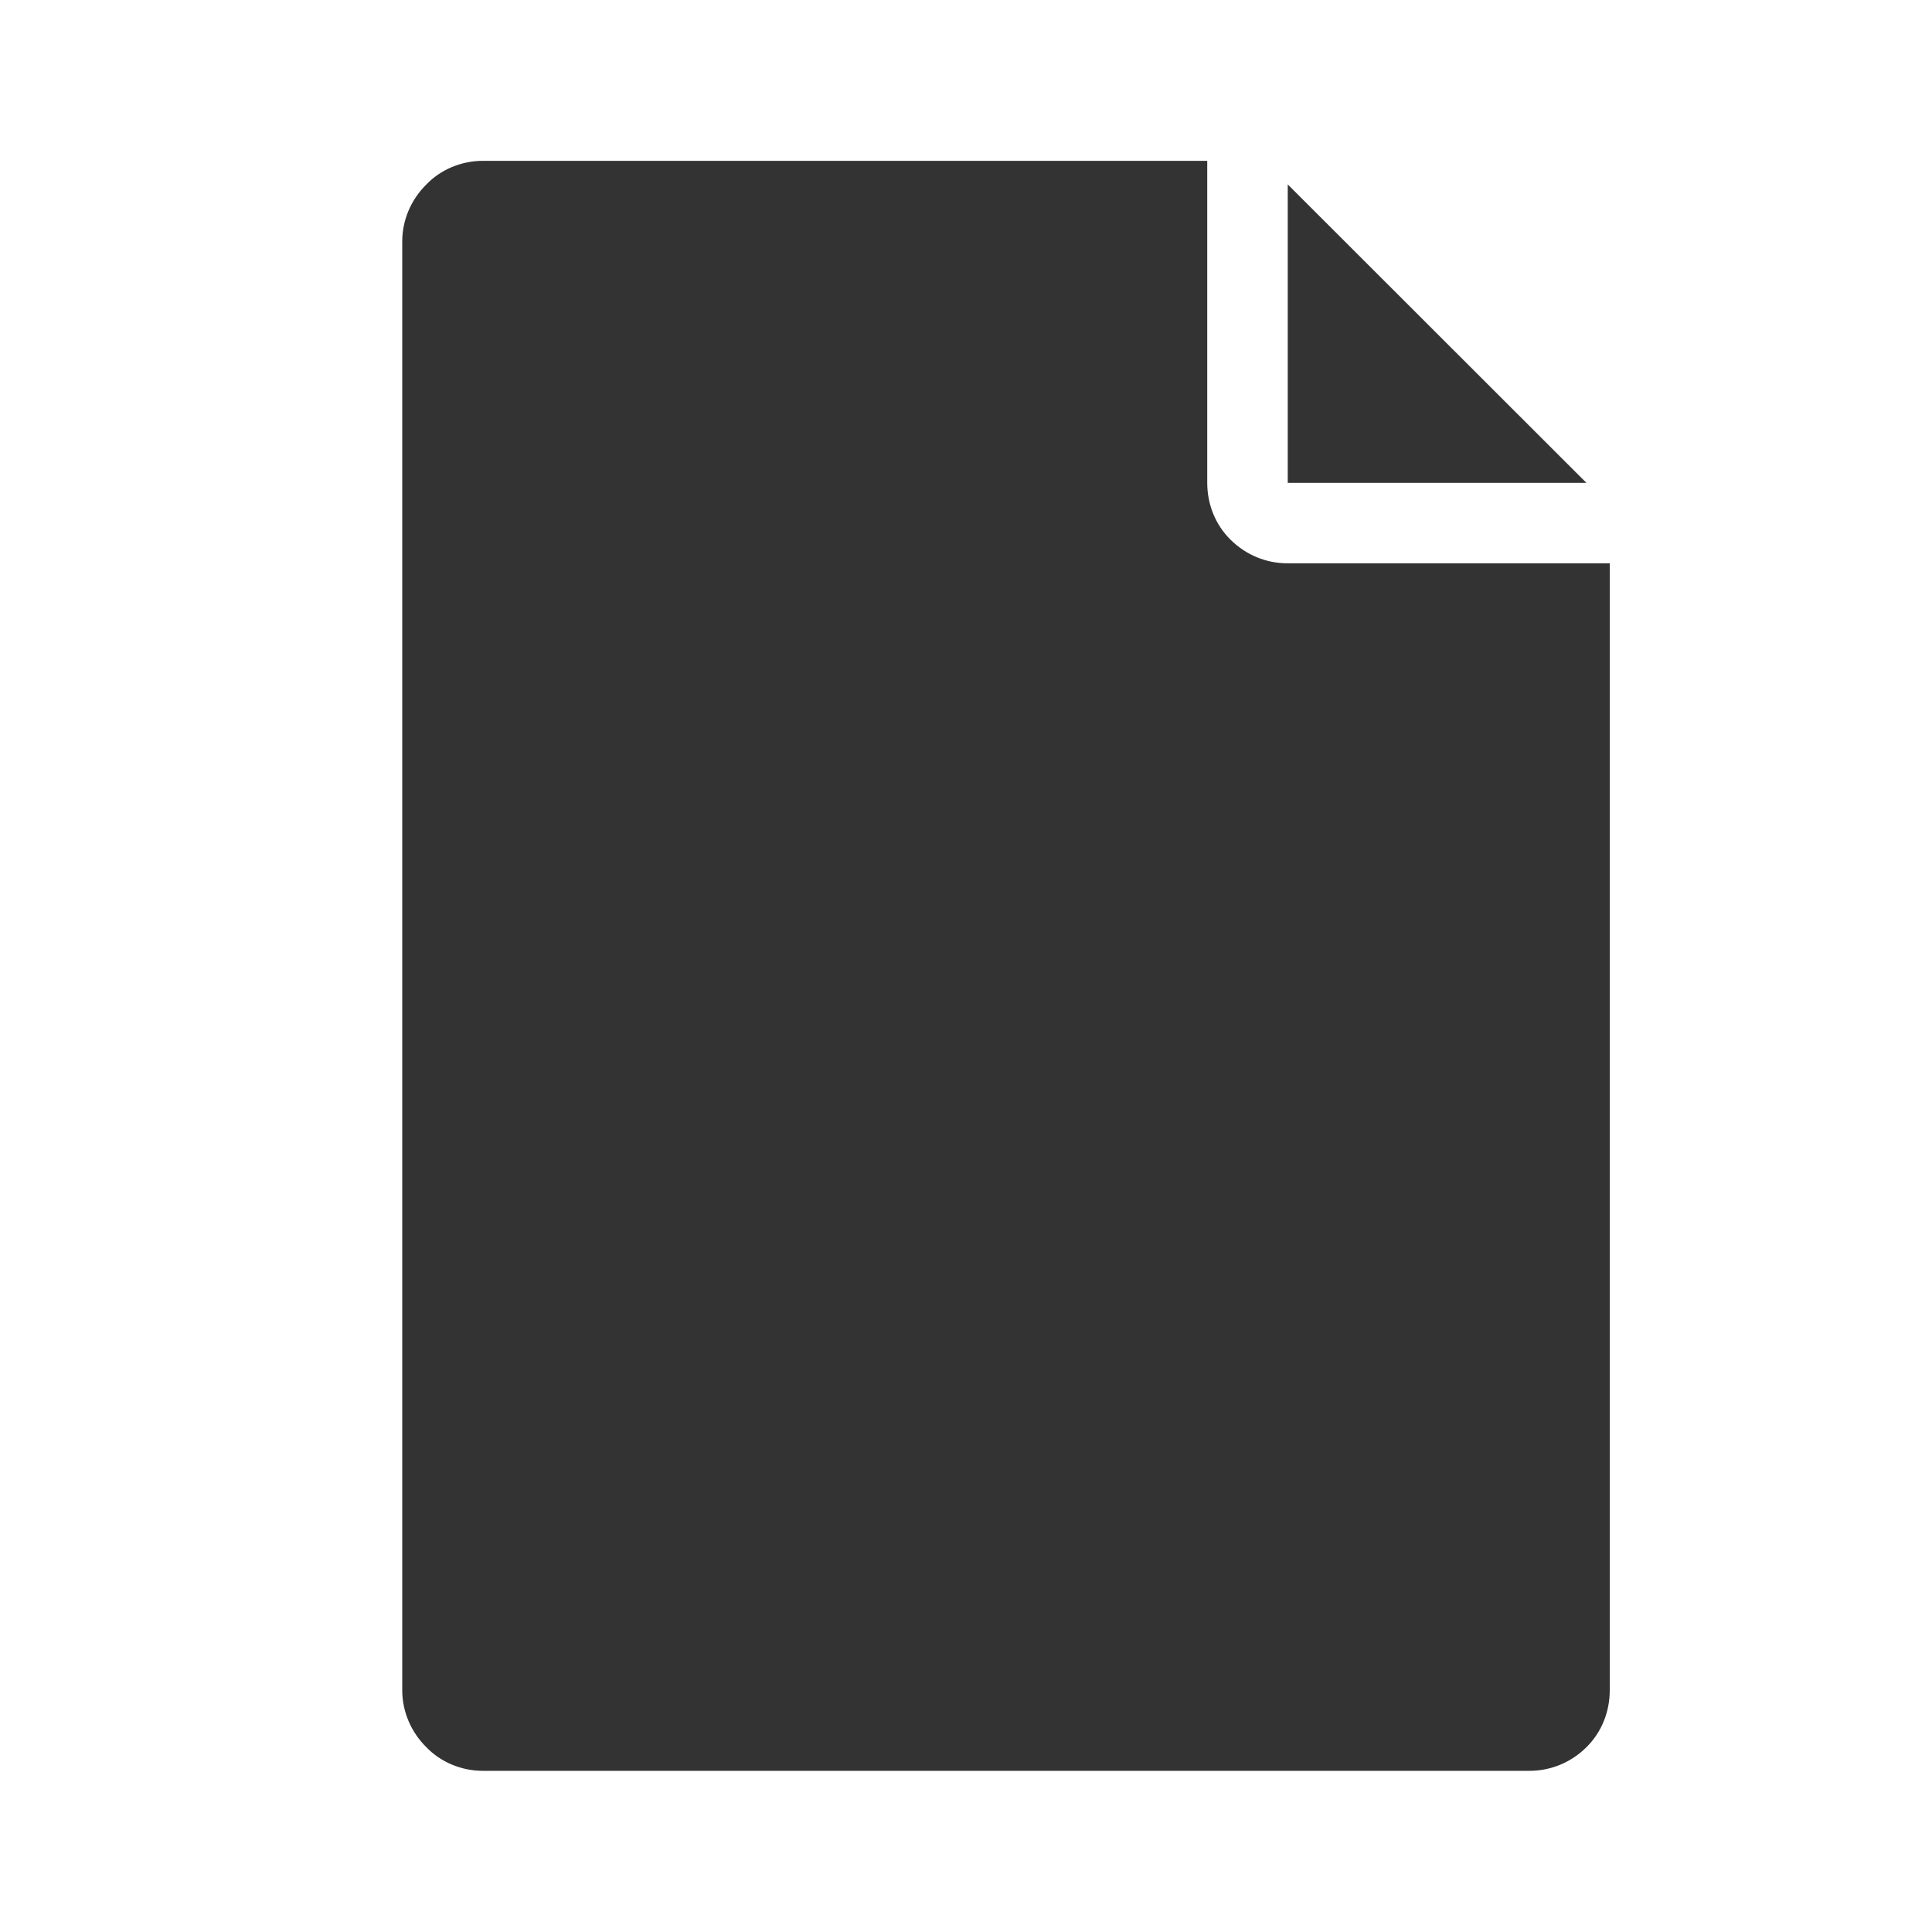
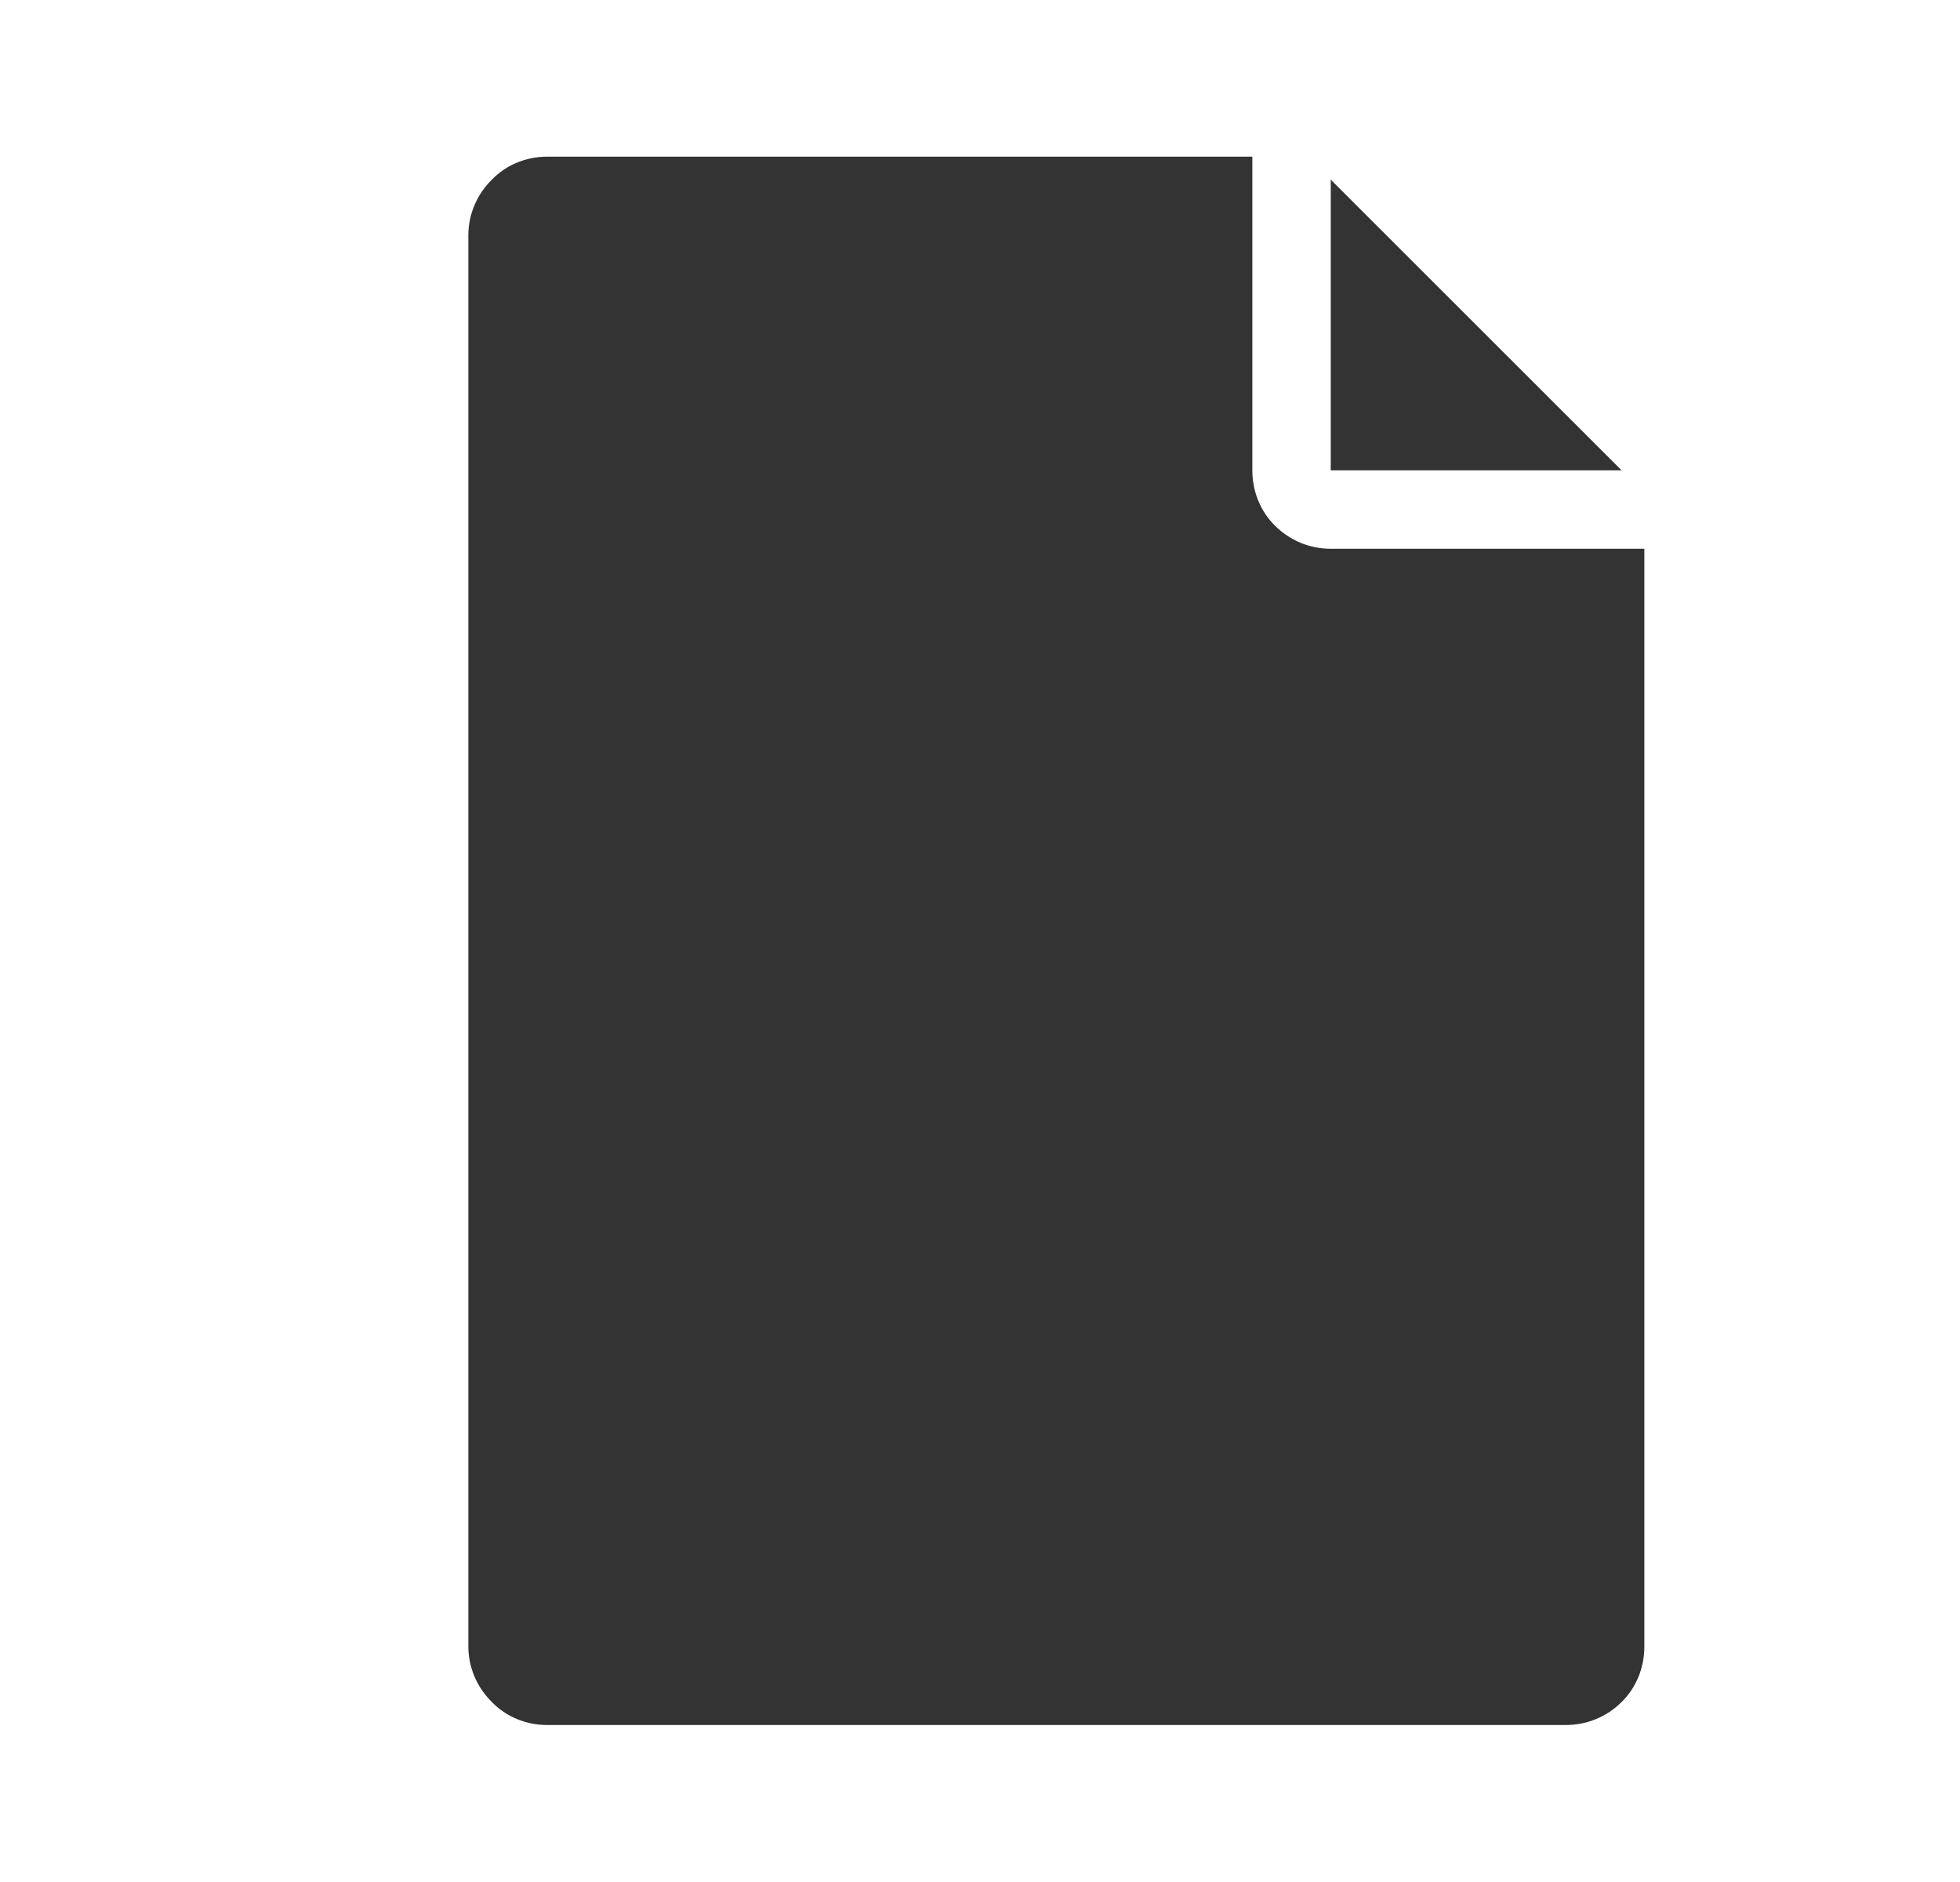
- <svg xmlns="http://www.w3.org/2000/svg" width="24px" height="24px" version="1.1" xml:space="preserve" style="fill-rule:evenodd;clip-rule:evenodd;stroke-linejoin:round;stroke-miterlimit:1.414;">
-   <g transform="matrix(1,0,0,1,-384,-1080)">
-     <g id="object.filled.emptyDocument" transform="matrix(0.800768,0,0,0.984948,384,1080)">
+ <svg xmlns="http://www.w3.org/2000/svg" width="25px" height="24px" version="1.1" xml:space="preserve" style="fill-rule:evenodd;clip-rule:evenodd;stroke-linejoin:round;stroke-miterlimit:1.414;">
+   <g transform="matrix(1,0,0,1,-770,-1080)">
+     <g id="object.filled.emptyDocument" transform="matrix(0.800768,0,0,0.984948,770.977,1080)">
      <rect x="0" y="0" width="29.971" height="24.367" style="fill:none;" />
      <g transform="matrix(1.2488,0,0,1.01528,-1305,-877.204)">
        <path d="M1060,866C1060,866 1060,868.541 1060,870C1060,870.265 1060.1,870.52 1060.29,870.707C1060.48,870.895 1060.73,871 1061,871C1062.46,871 1065,871 1065,871C1065,871 1065,881.645 1065,885C1065,885.265 1064.9,885.52 1064.71,885.707C1064.52,885.895 1064.27,886 1064,886C1061.28,886 1053.73,886 1051,886C1050.74,886 1050.48,885.895 1050.3,885.707C1050.11,885.52 1050,885.265 1050,885C1050,881.586 1050,870.414 1050,867C1050,866.735 1050.11,866.48 1050.3,866.293C1050.48,866.105 1050.74,866 1051,866C1053.53,866 1060,866 1060,866ZM1061,866.293L1064.71,870L1061,870L1061,866.293Z" style="fill:rgb(51,51,51);" />
      </g>
    </g>
  </g>
</svg>
